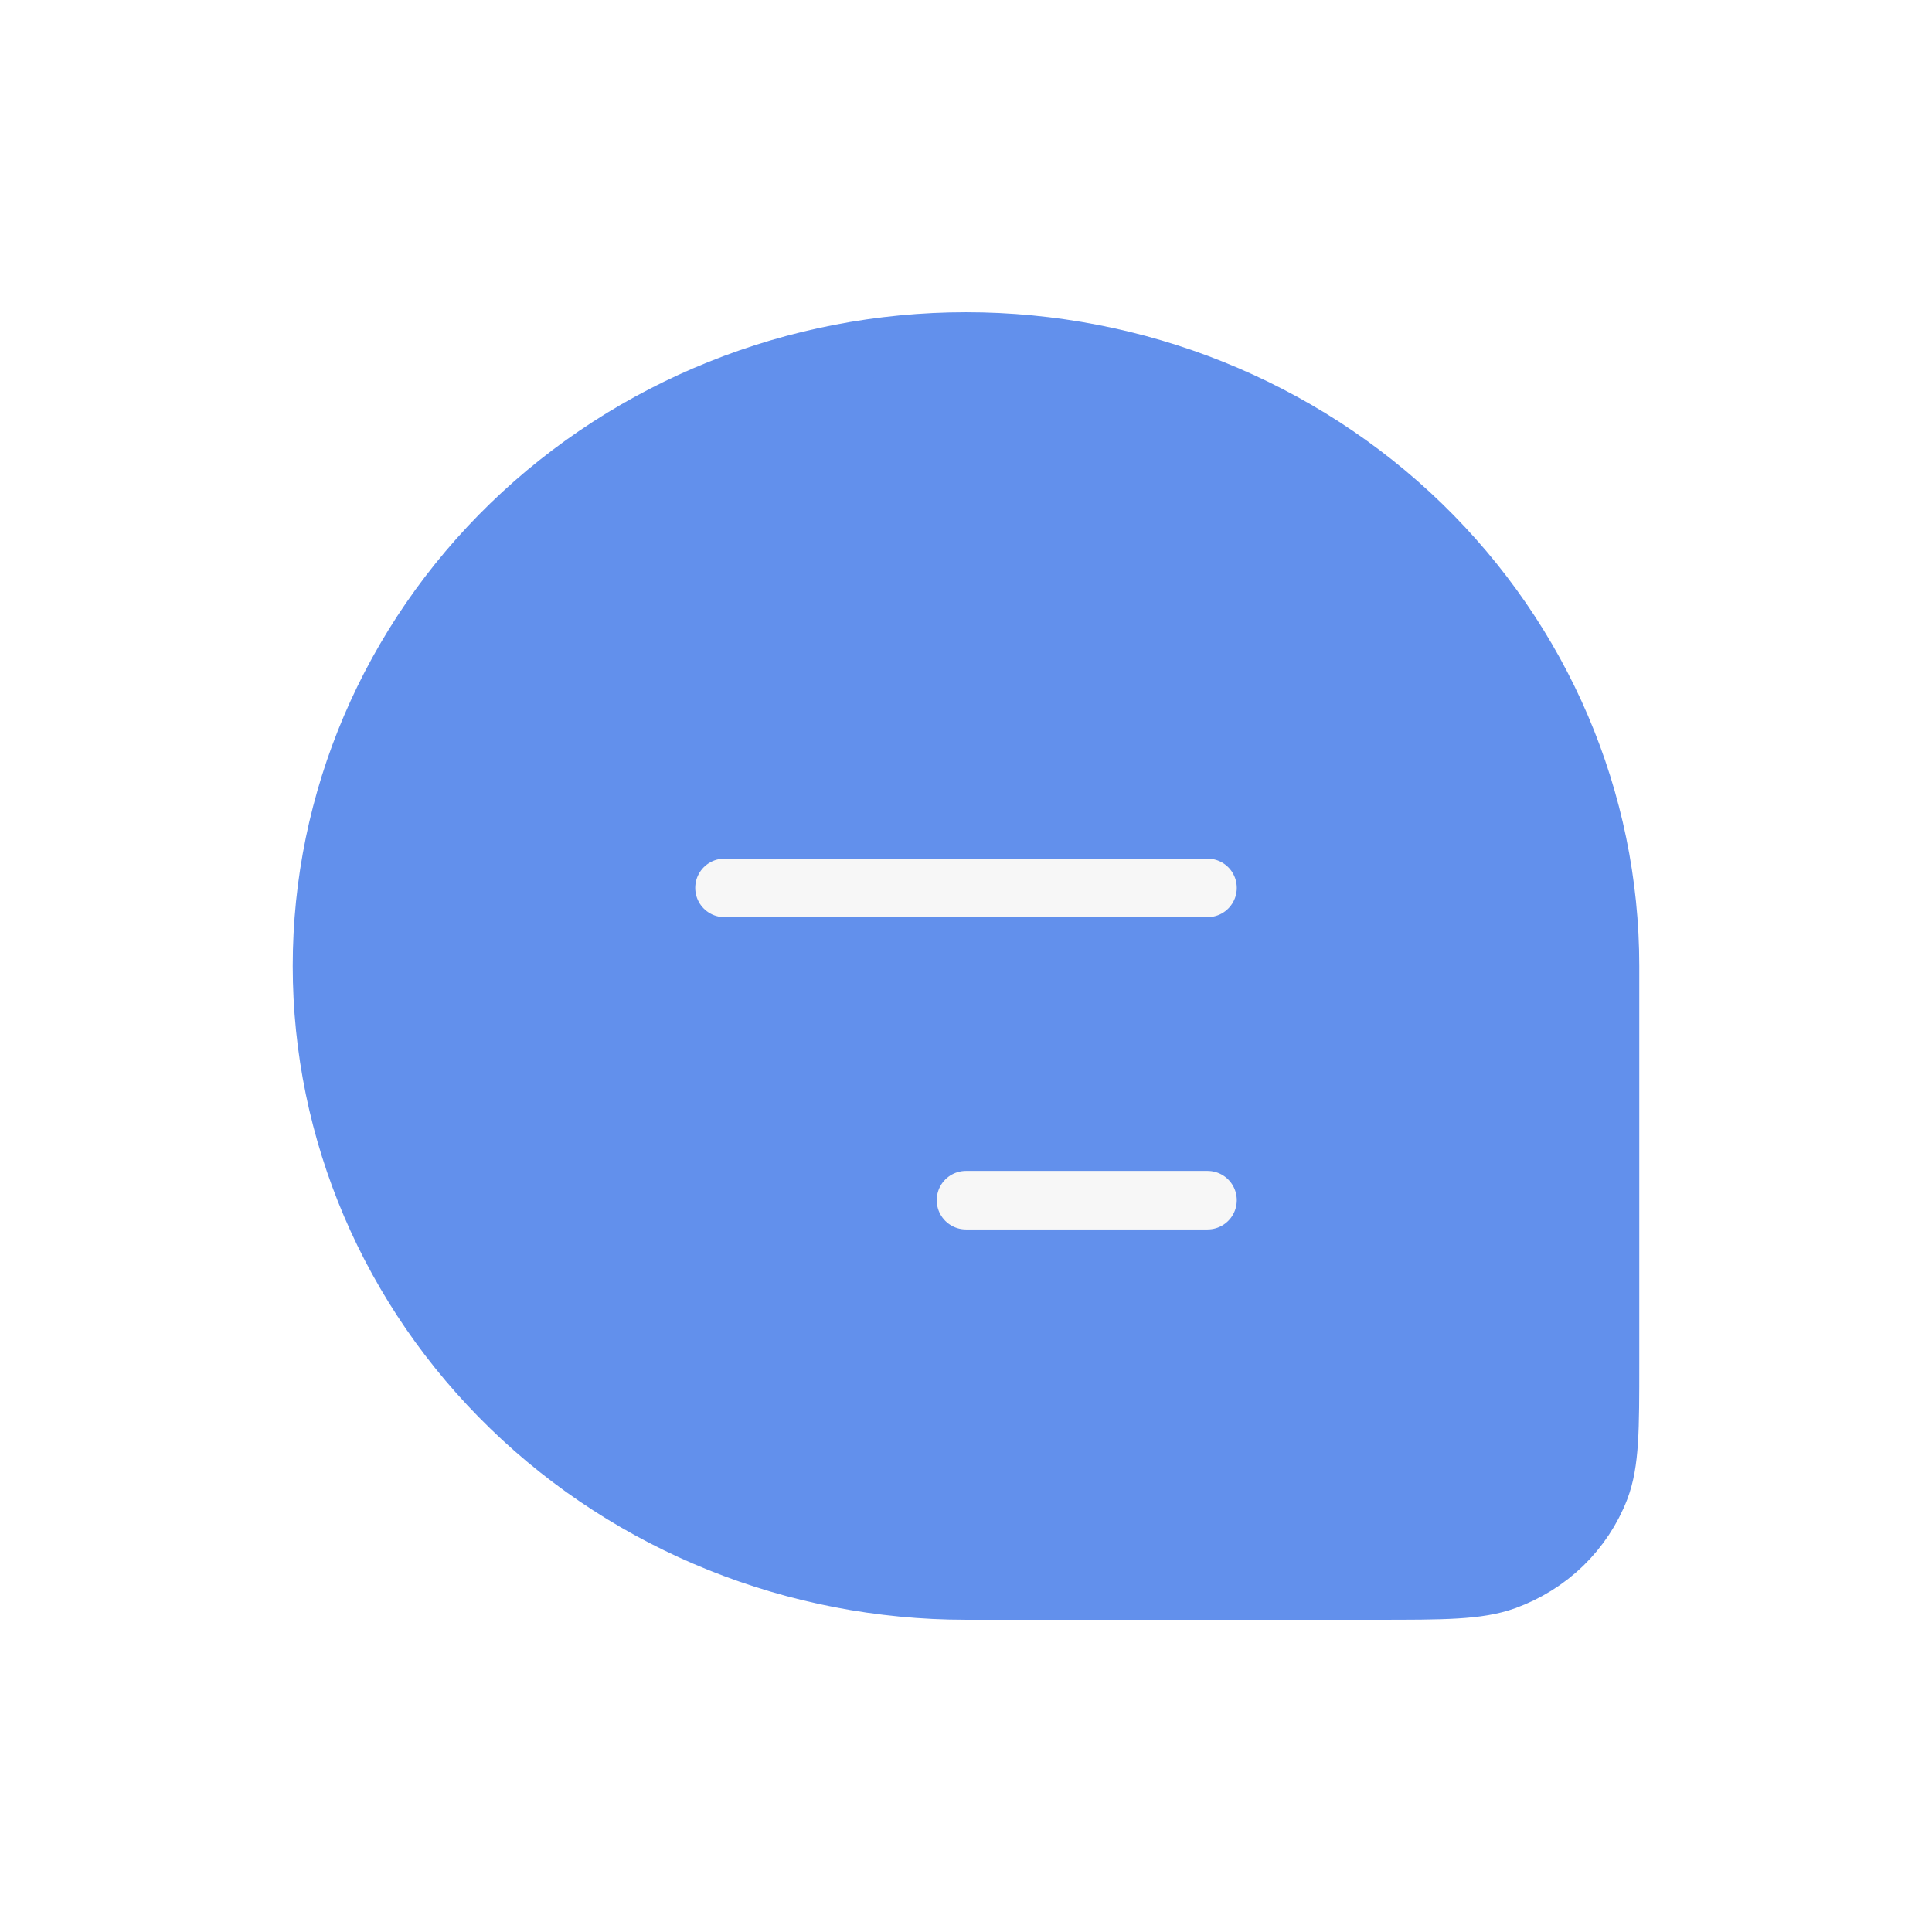
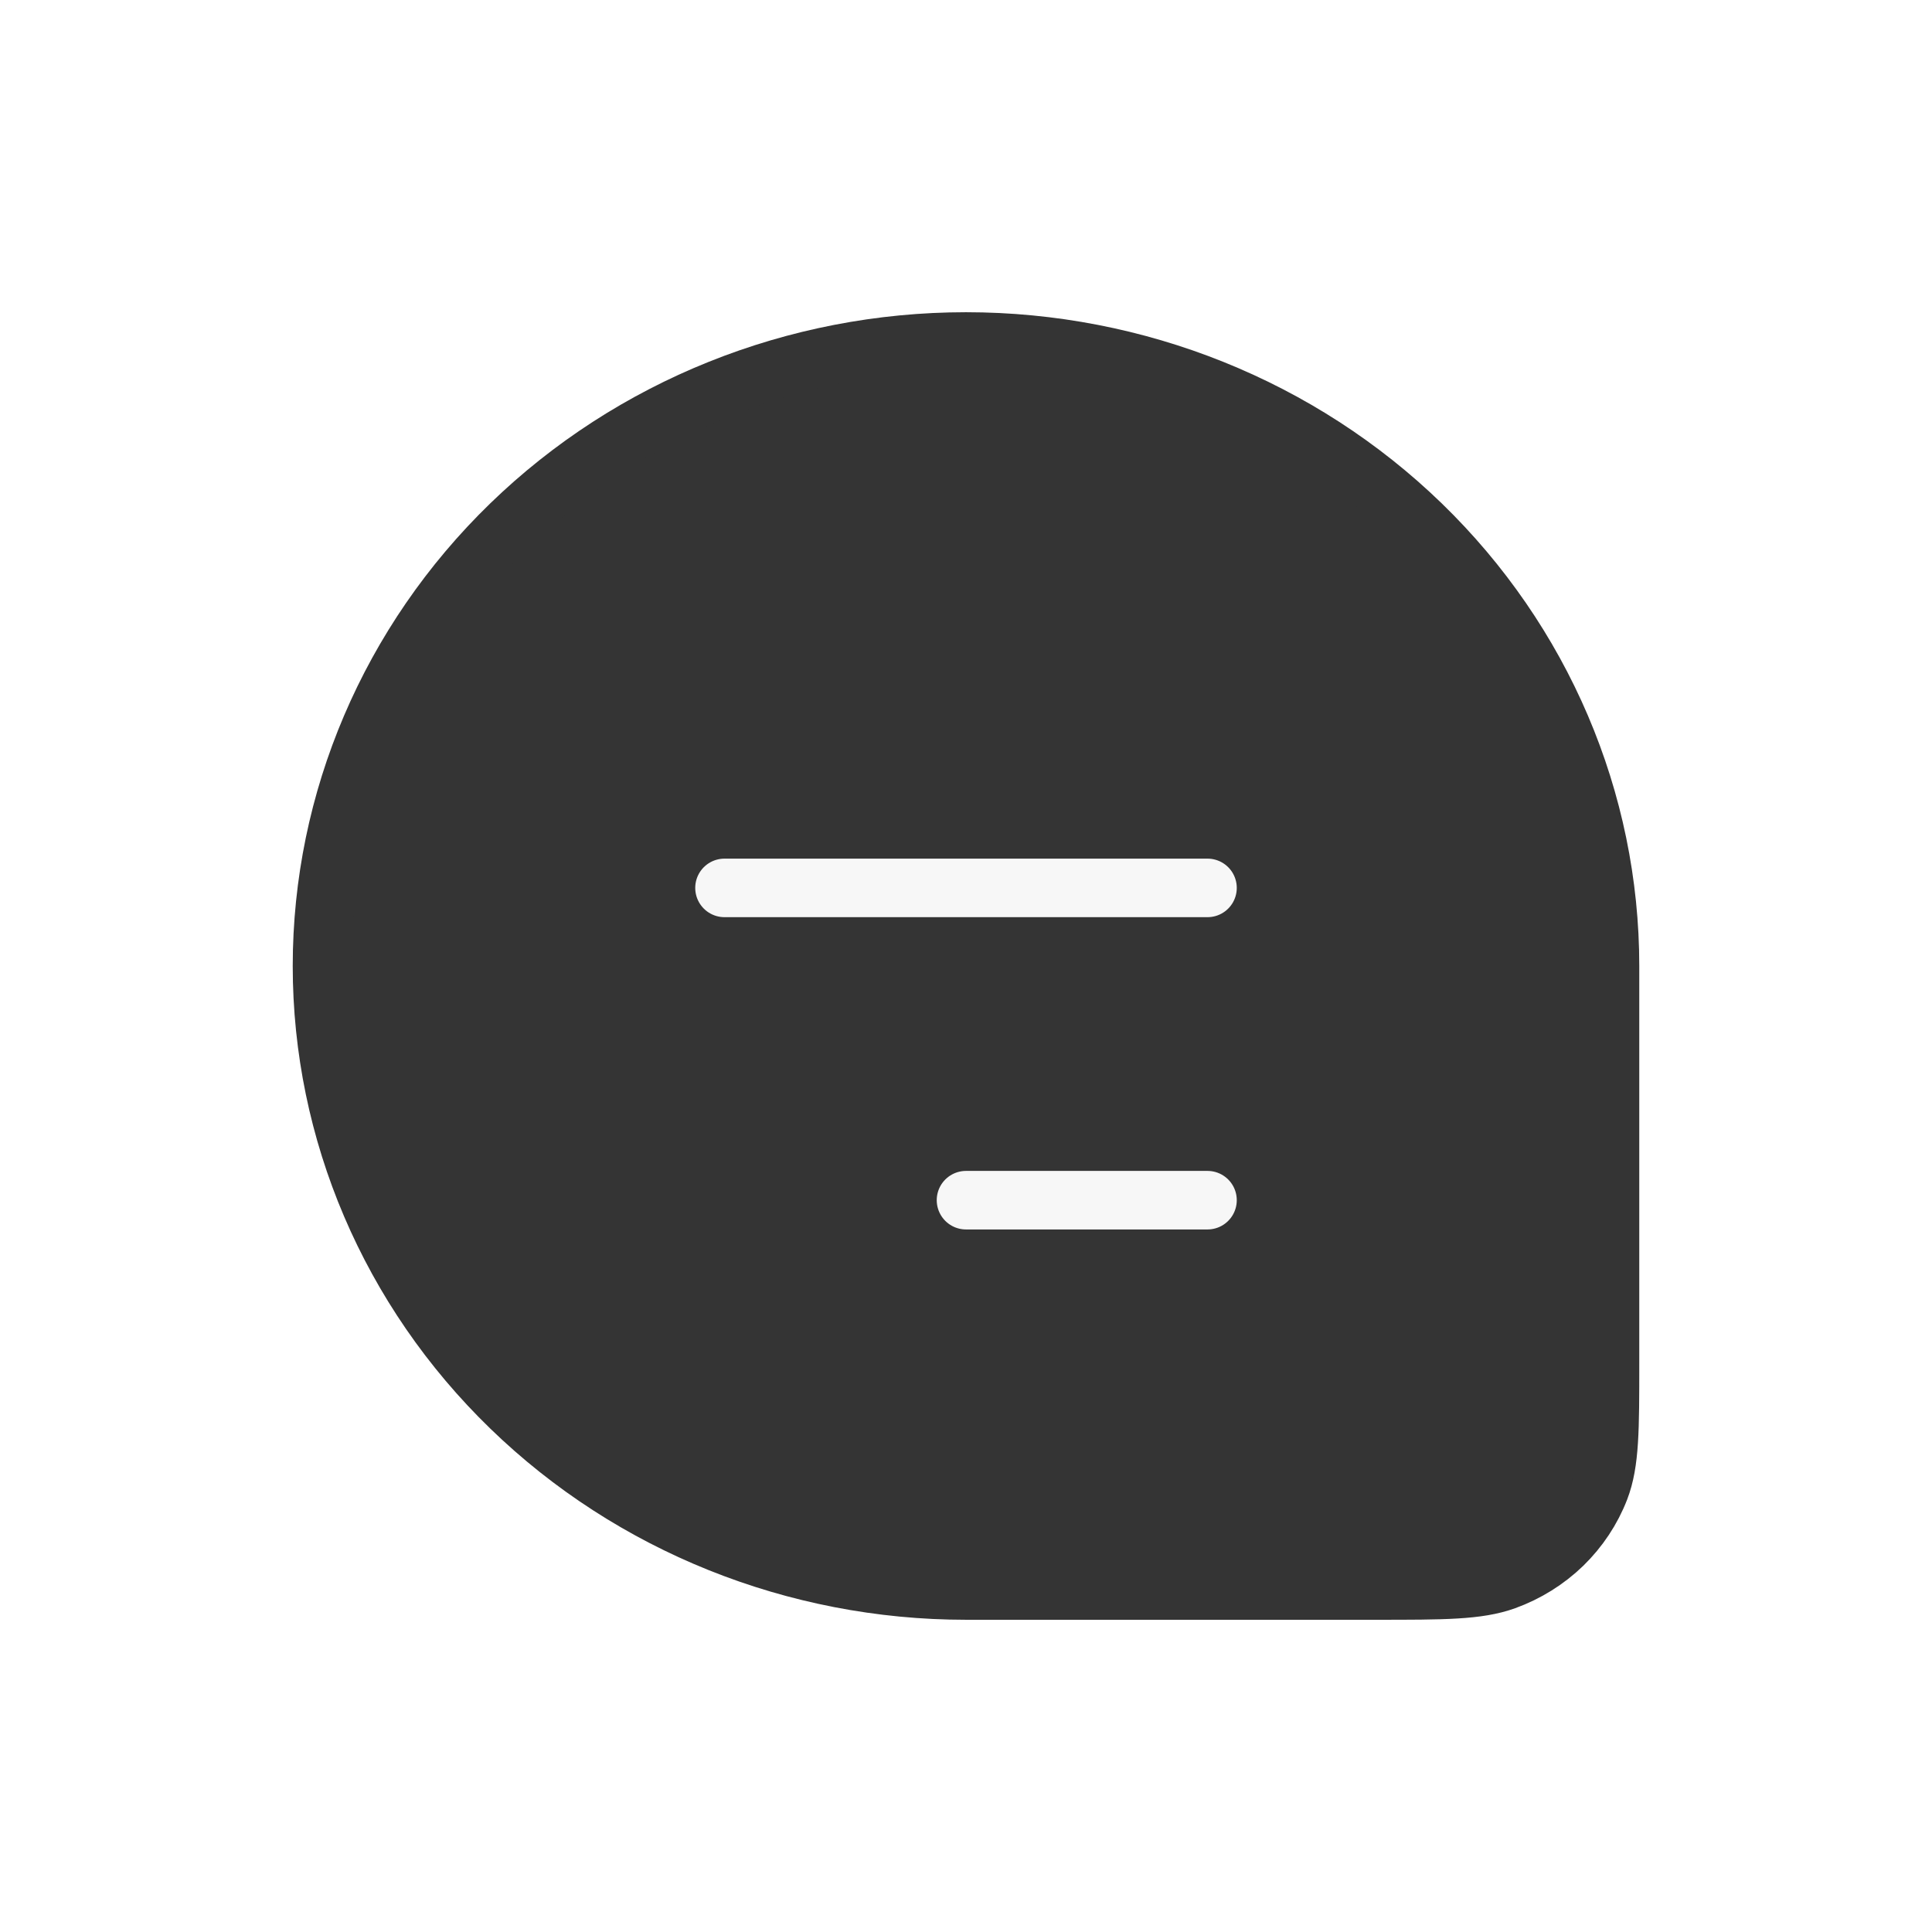
<svg xmlns="http://www.w3.org/2000/svg" width="24" height="24" viewBox="0 0 33 32" fill="none">
-   <path d="M5.5 16C5.5 13.171 6.659 10.458 8.722 8.457C10.785 6.457 13.583 5.333 16.5 5.333C19.417 5.333 22.215 6.457 24.278 8.457C26.341 10.458 27.5 13.171 27.5 16V22.787C27.5 23.917 27.5 24.48 27.327 24.932C27.189 25.29 26.973 25.615 26.695 25.886C26.416 26.156 26.081 26.365 25.711 26.499C25.245 26.667 24.663 26.667 23.499 26.667H16.5C13.583 26.667 10.785 25.543 8.722 23.542C6.659 21.542 5.5 18.829 5.5 16Z" fill="#6290EC" stroke="#6290EC" />
-   <path d="M12.375 14.666H20.625H12.375ZM16.5 20H20.625H16.5Z" fill="#6290EC" />
+   <path d="M5.5 16C5.5 13.171 6.659 10.458 8.722 8.457C10.785 6.457 13.583 5.333 16.5 5.333C19.417 5.333 22.215 6.457 24.278 8.457C26.341 10.458 27.5 13.171 27.5 16V22.787C27.5 23.917 27.5 24.48 27.327 24.932C27.189 25.29 26.973 25.615 26.695 25.886C26.416 26.156 26.081 26.365 25.711 26.499C25.245 26.667 24.663 26.667 23.499 26.667H16.5C13.583 26.667 10.785 25.543 8.722 23.542C6.659 21.542 5.5 18.829 5.5 16Z" fill="#343434" stroke="#343434" />
+   <path d="M12.375 14.666H20.625H12.375ZM16.5 20H20.625H16.5Z" fill="#343434" />
  <path d="M12.375 14.666H20.625M16.5 20H20.625" stroke="#F7F7F7" stroke-linecap="round" stroke-linejoin="round" />
</svg>
